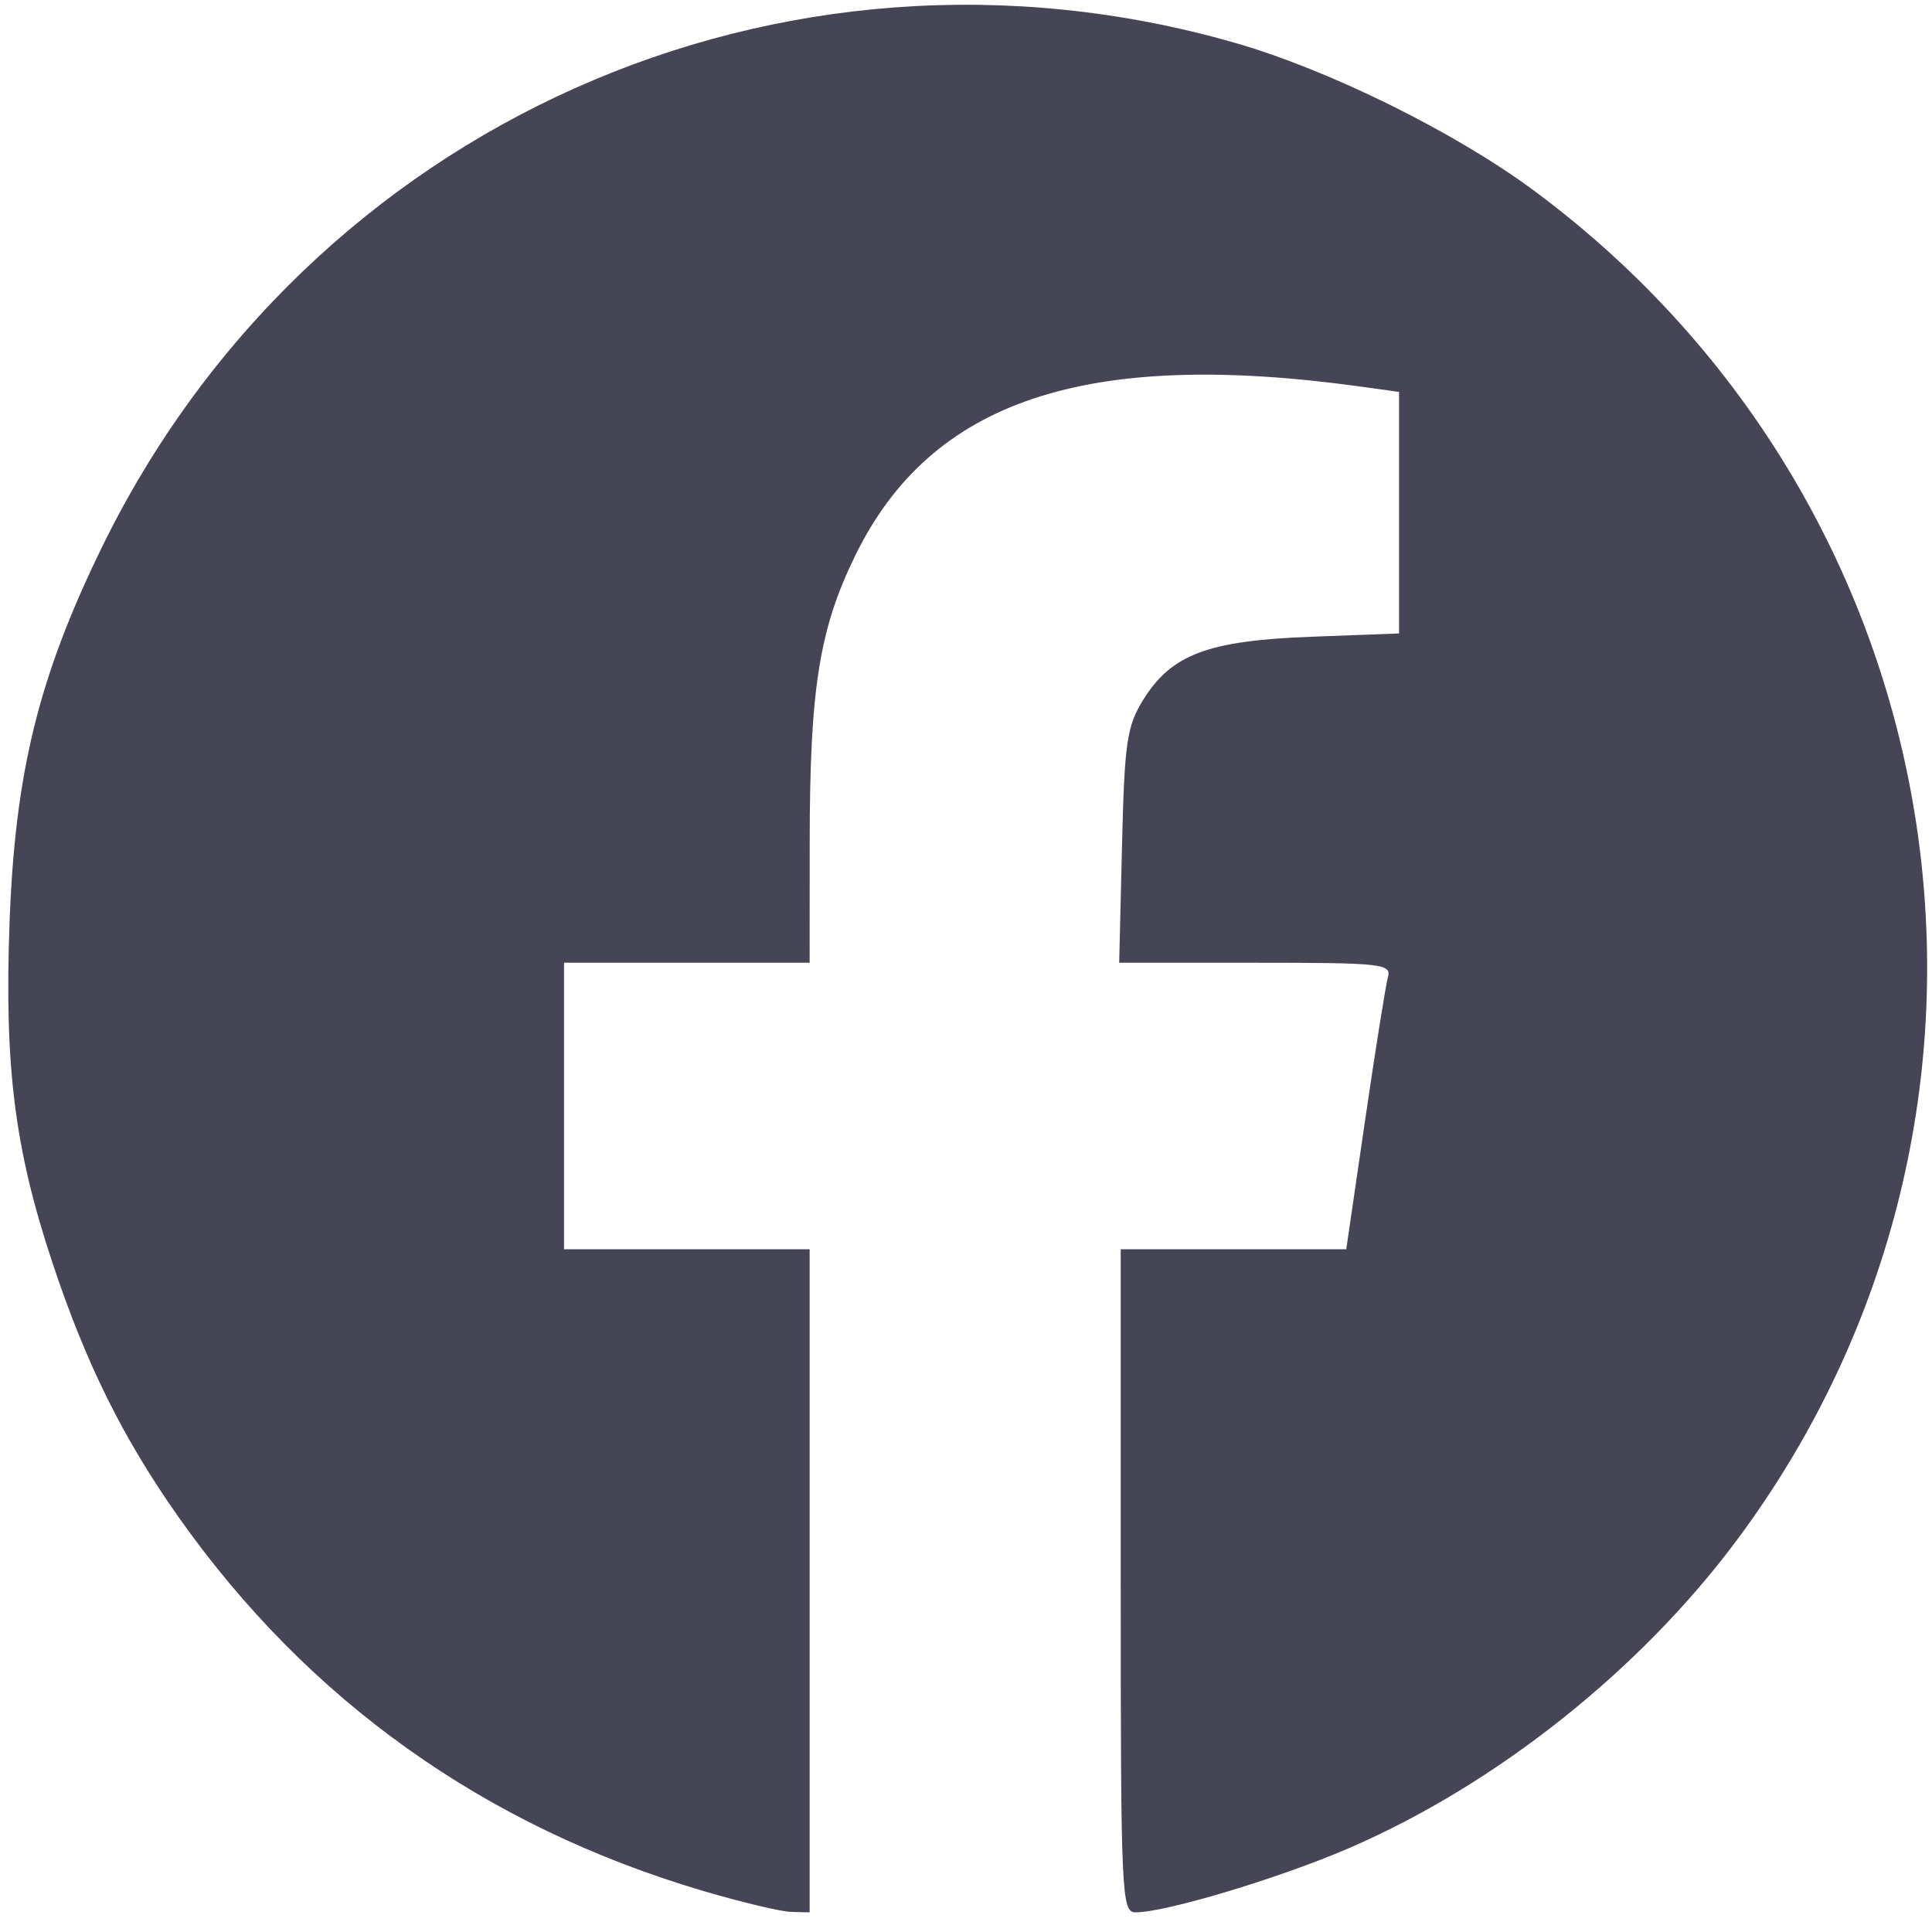
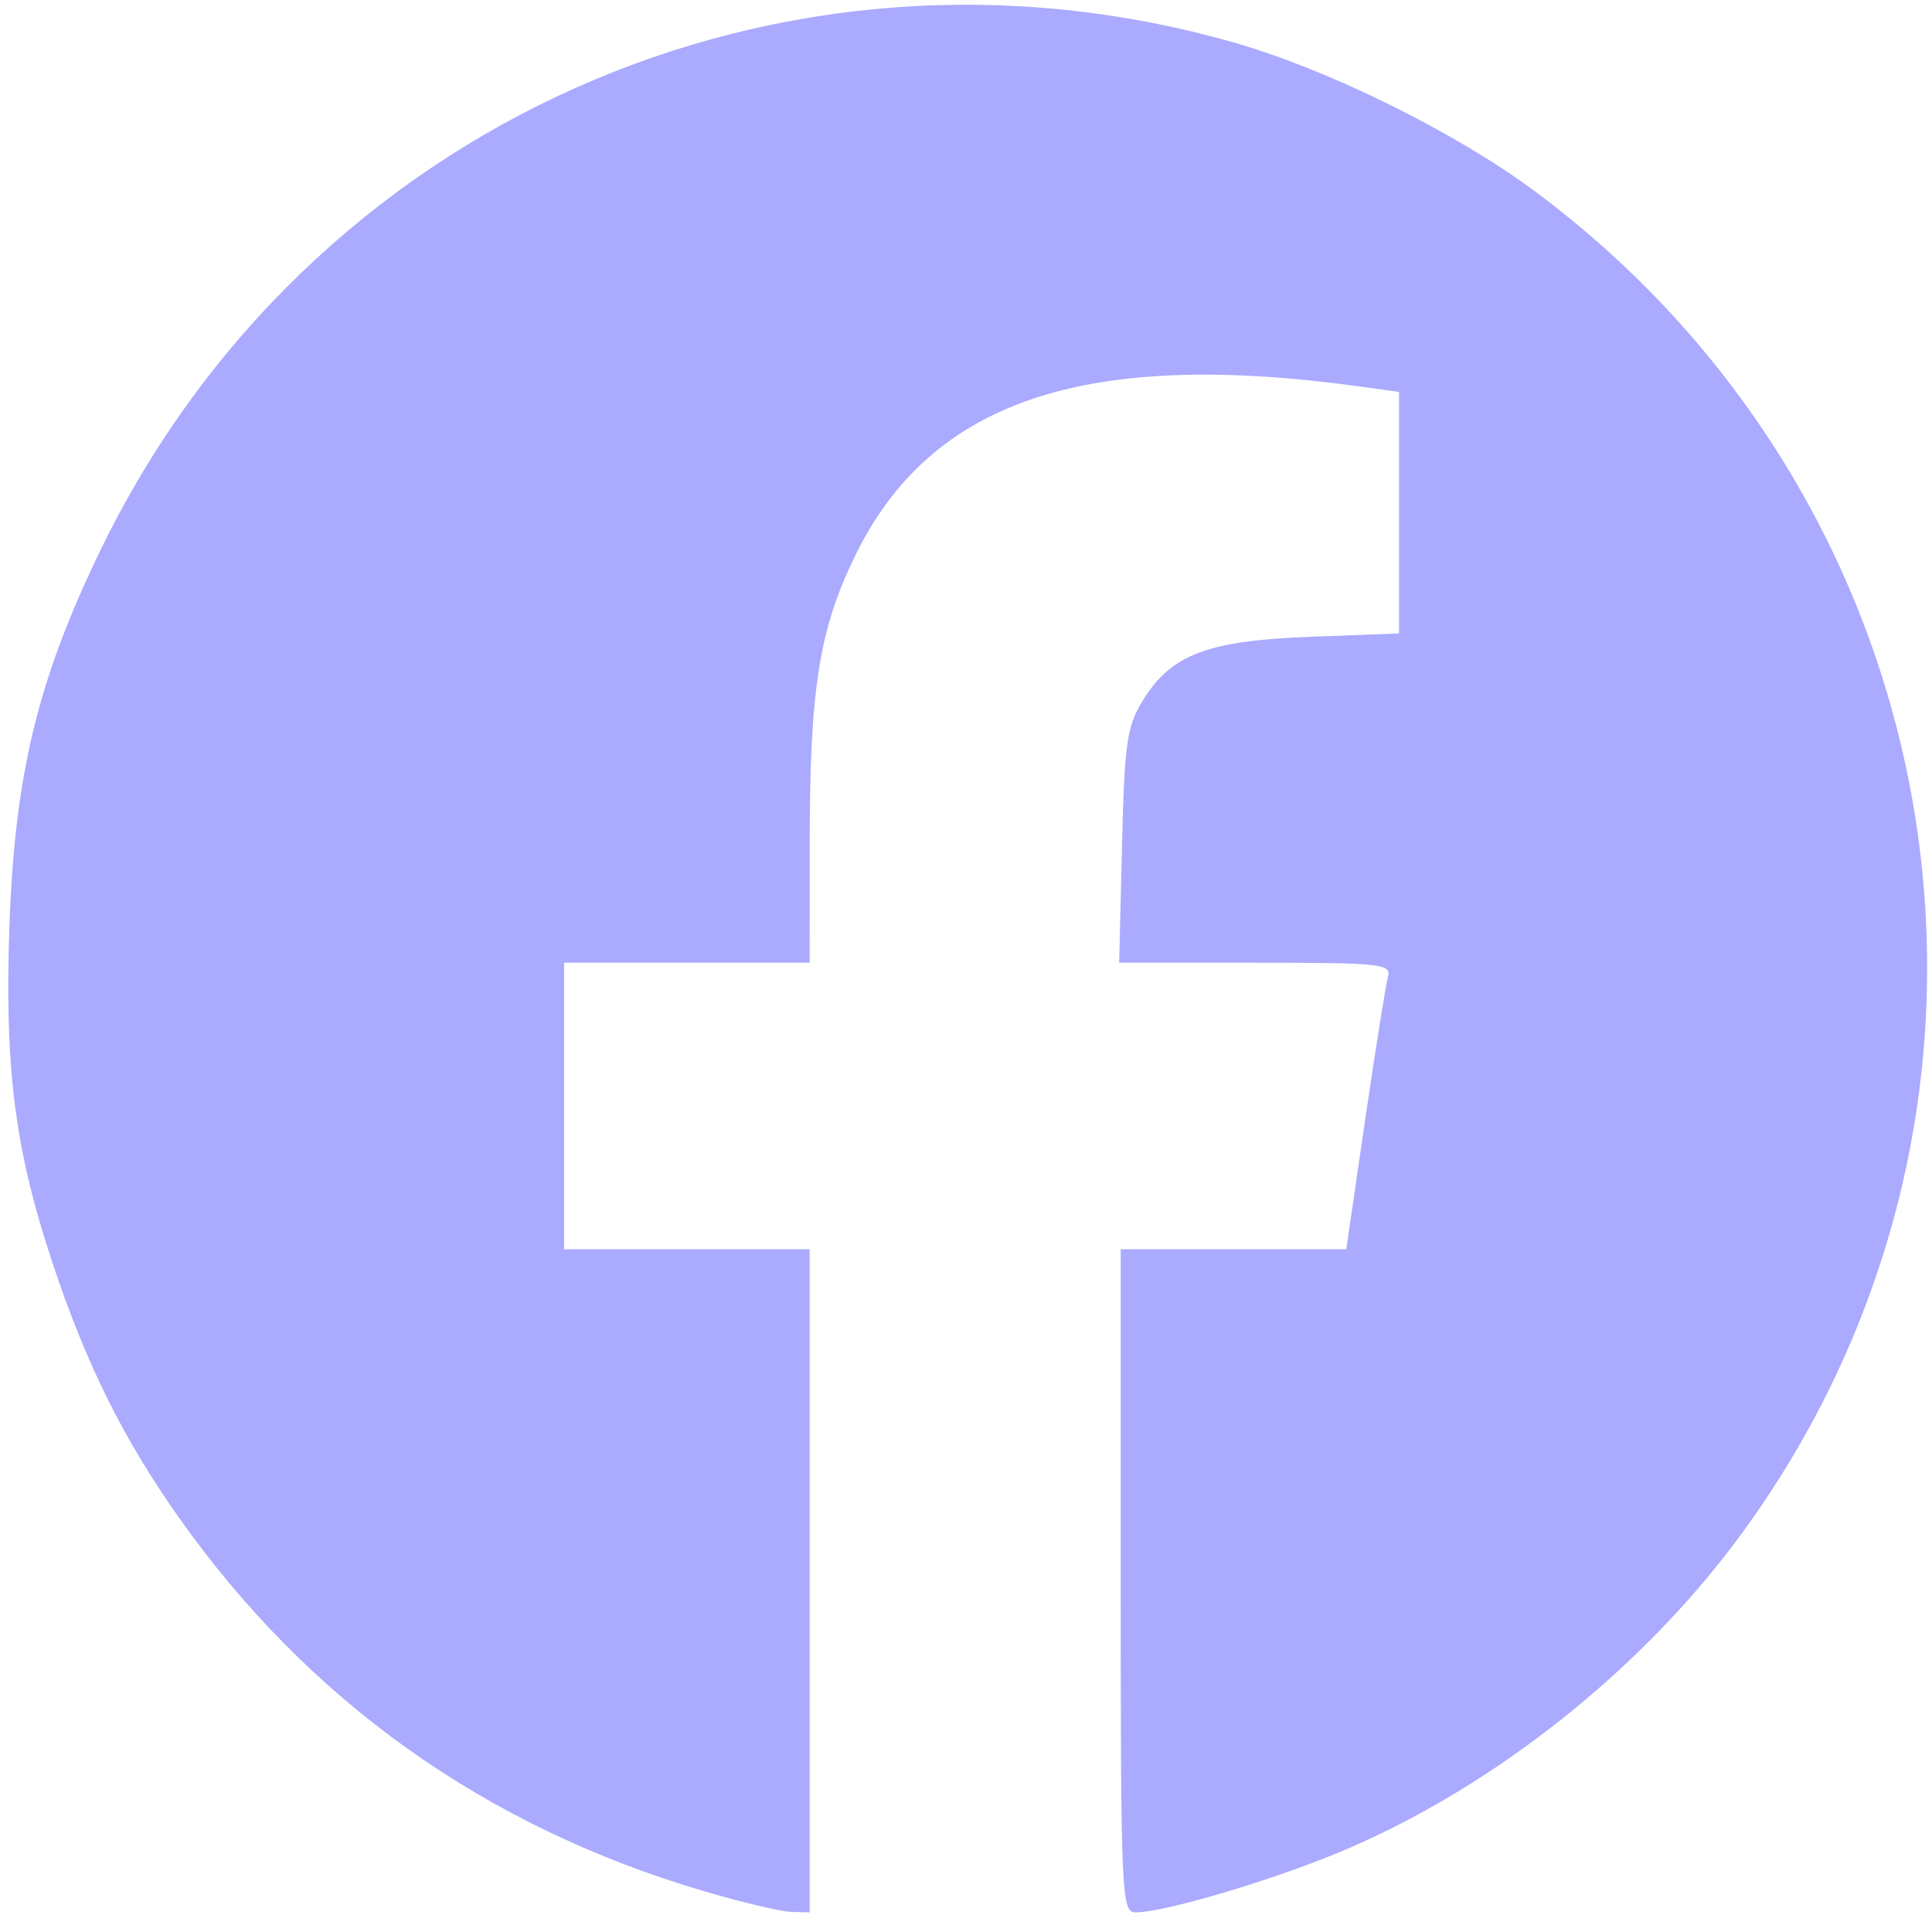
<svg xmlns="http://www.w3.org/2000/svg" xml:space="preserve" width="14.222in" height="14.222in" version="1.1" style="shape-rendering:geometricPrecision; text-rendering:geometricPrecision; image-rendering:optimizeQuality; fill-rule:evenodd; clip-rule:evenodd" viewBox="0 0 14222 14222" id="svg12">
  <defs id="defs4">
    <style type="text/css" id="style2">
   
    .fil0 {fill:#1977F3;fill-rule:nonzero}
    .fil1 {fill:#FEFEFE;fill-rule:nonzero}
   
  </style>
  </defs>
-   <path style="opacity:1;fill:#454555;fill-opacity:1;stroke:none;stroke-width:5.785;stroke-opacity:1" d="M 496.957,1336.324 C 342.57,1290.78 217.751,1201.833 126.177,1072.103 86.98,1016.573 60.729,963.637 37.084,892.441 10.329,811.882 3.048,754.221 6.748,652.195 10.583,546.449 27.17,478.81 71.673,387.45 217.589,87.899 552.532,-61.531 872.454,30.194 c 66.825,19.159 156.145,63.329 212.096,104.885 304.08,225.845 367.837,651.21 142.887,953.297 -68.673,92.222 -170.463,173.006 -274.516,217.865 -49.02,21.134 -129.125,45.205 -150.432,45.205 -9.945,0 -10.481,-11.976 -10.481,-234.305 V 882.837 h 79.692 79.692 l 13.311,-91.118 c 7.321,-50.115 14.591,-95.674 16.155,-101.243 2.628,-9.351 -4.518,-10.124 -93.545,-10.124 h -96.39 l 1.989,-82.441 c 1.776,-73.611 3.393,-84.698 15.097,-103.52 19.882,-31.972 45.79,-41.679 118.508,-44.403 l 62.192,-2.329 v -85.353 -85.353 l -27.48,-3.795 c -194.09,-26.802 -303.45,9.882 -356.991,119.752 -25.31,51.937 -31.972,93.978 -32.027,202.108 l -0.044,85.333 h -86.78 -86.78 v 101.243 101.243 h 86.78 86.78 v 234.305 234.305 l -13.017,-0.308 c -7.159,-0.17 -35.146,-6.836 -62.192,-14.814 z" id="path814" transform="scale(10.41652)" />
+   <path style="opacity:1;fill:#aaaaff;fill-opacity:1;stroke:none;stroke-width:5.785;stroke-opacity:1" d="M 496.957,1336.324 C 342.57,1290.78 217.751,1201.833 126.177,1072.103 86.98,1016.573 60.729,963.637 37.084,892.441 10.329,811.882 3.048,754.221 6.748,652.195 10.583,546.449 27.17,478.81 71.673,387.45 217.589,87.899 552.532,-61.531 872.454,30.194 c 66.825,19.159 156.145,63.329 212.096,104.885 304.08,225.845 367.837,651.21 142.887,953.297 -68.673,92.222 -170.463,173.006 -274.516,217.865 -49.02,21.134 -129.125,45.205 -150.432,45.205 -9.945,0 -10.481,-11.976 -10.481,-234.305 V 882.837 h 79.692 79.692 l 13.311,-91.118 c 7.321,-50.115 14.591,-95.674 16.155,-101.243 2.628,-9.351 -4.518,-10.124 -93.545,-10.124 h -96.39 l 1.989,-82.441 c 1.776,-73.611 3.393,-84.698 15.097,-103.52 19.882,-31.972 45.79,-41.679 118.508,-44.403 l 62.192,-2.329 v -85.353 -85.353 l -27.48,-3.795 c -194.09,-26.802 -303.45,9.882 -356.991,119.752 -25.31,51.937 -31.972,93.978 -32.027,202.108 l -0.044,85.333 h -86.78 -86.78 v 101.243 101.243 h 86.78 86.78 v 234.305 234.305 l -13.017,-0.308 c -7.159,-0.17 -35.146,-6.836 -62.192,-14.814 z" id="path814" transform="scale(10.41652)" />
</svg>
